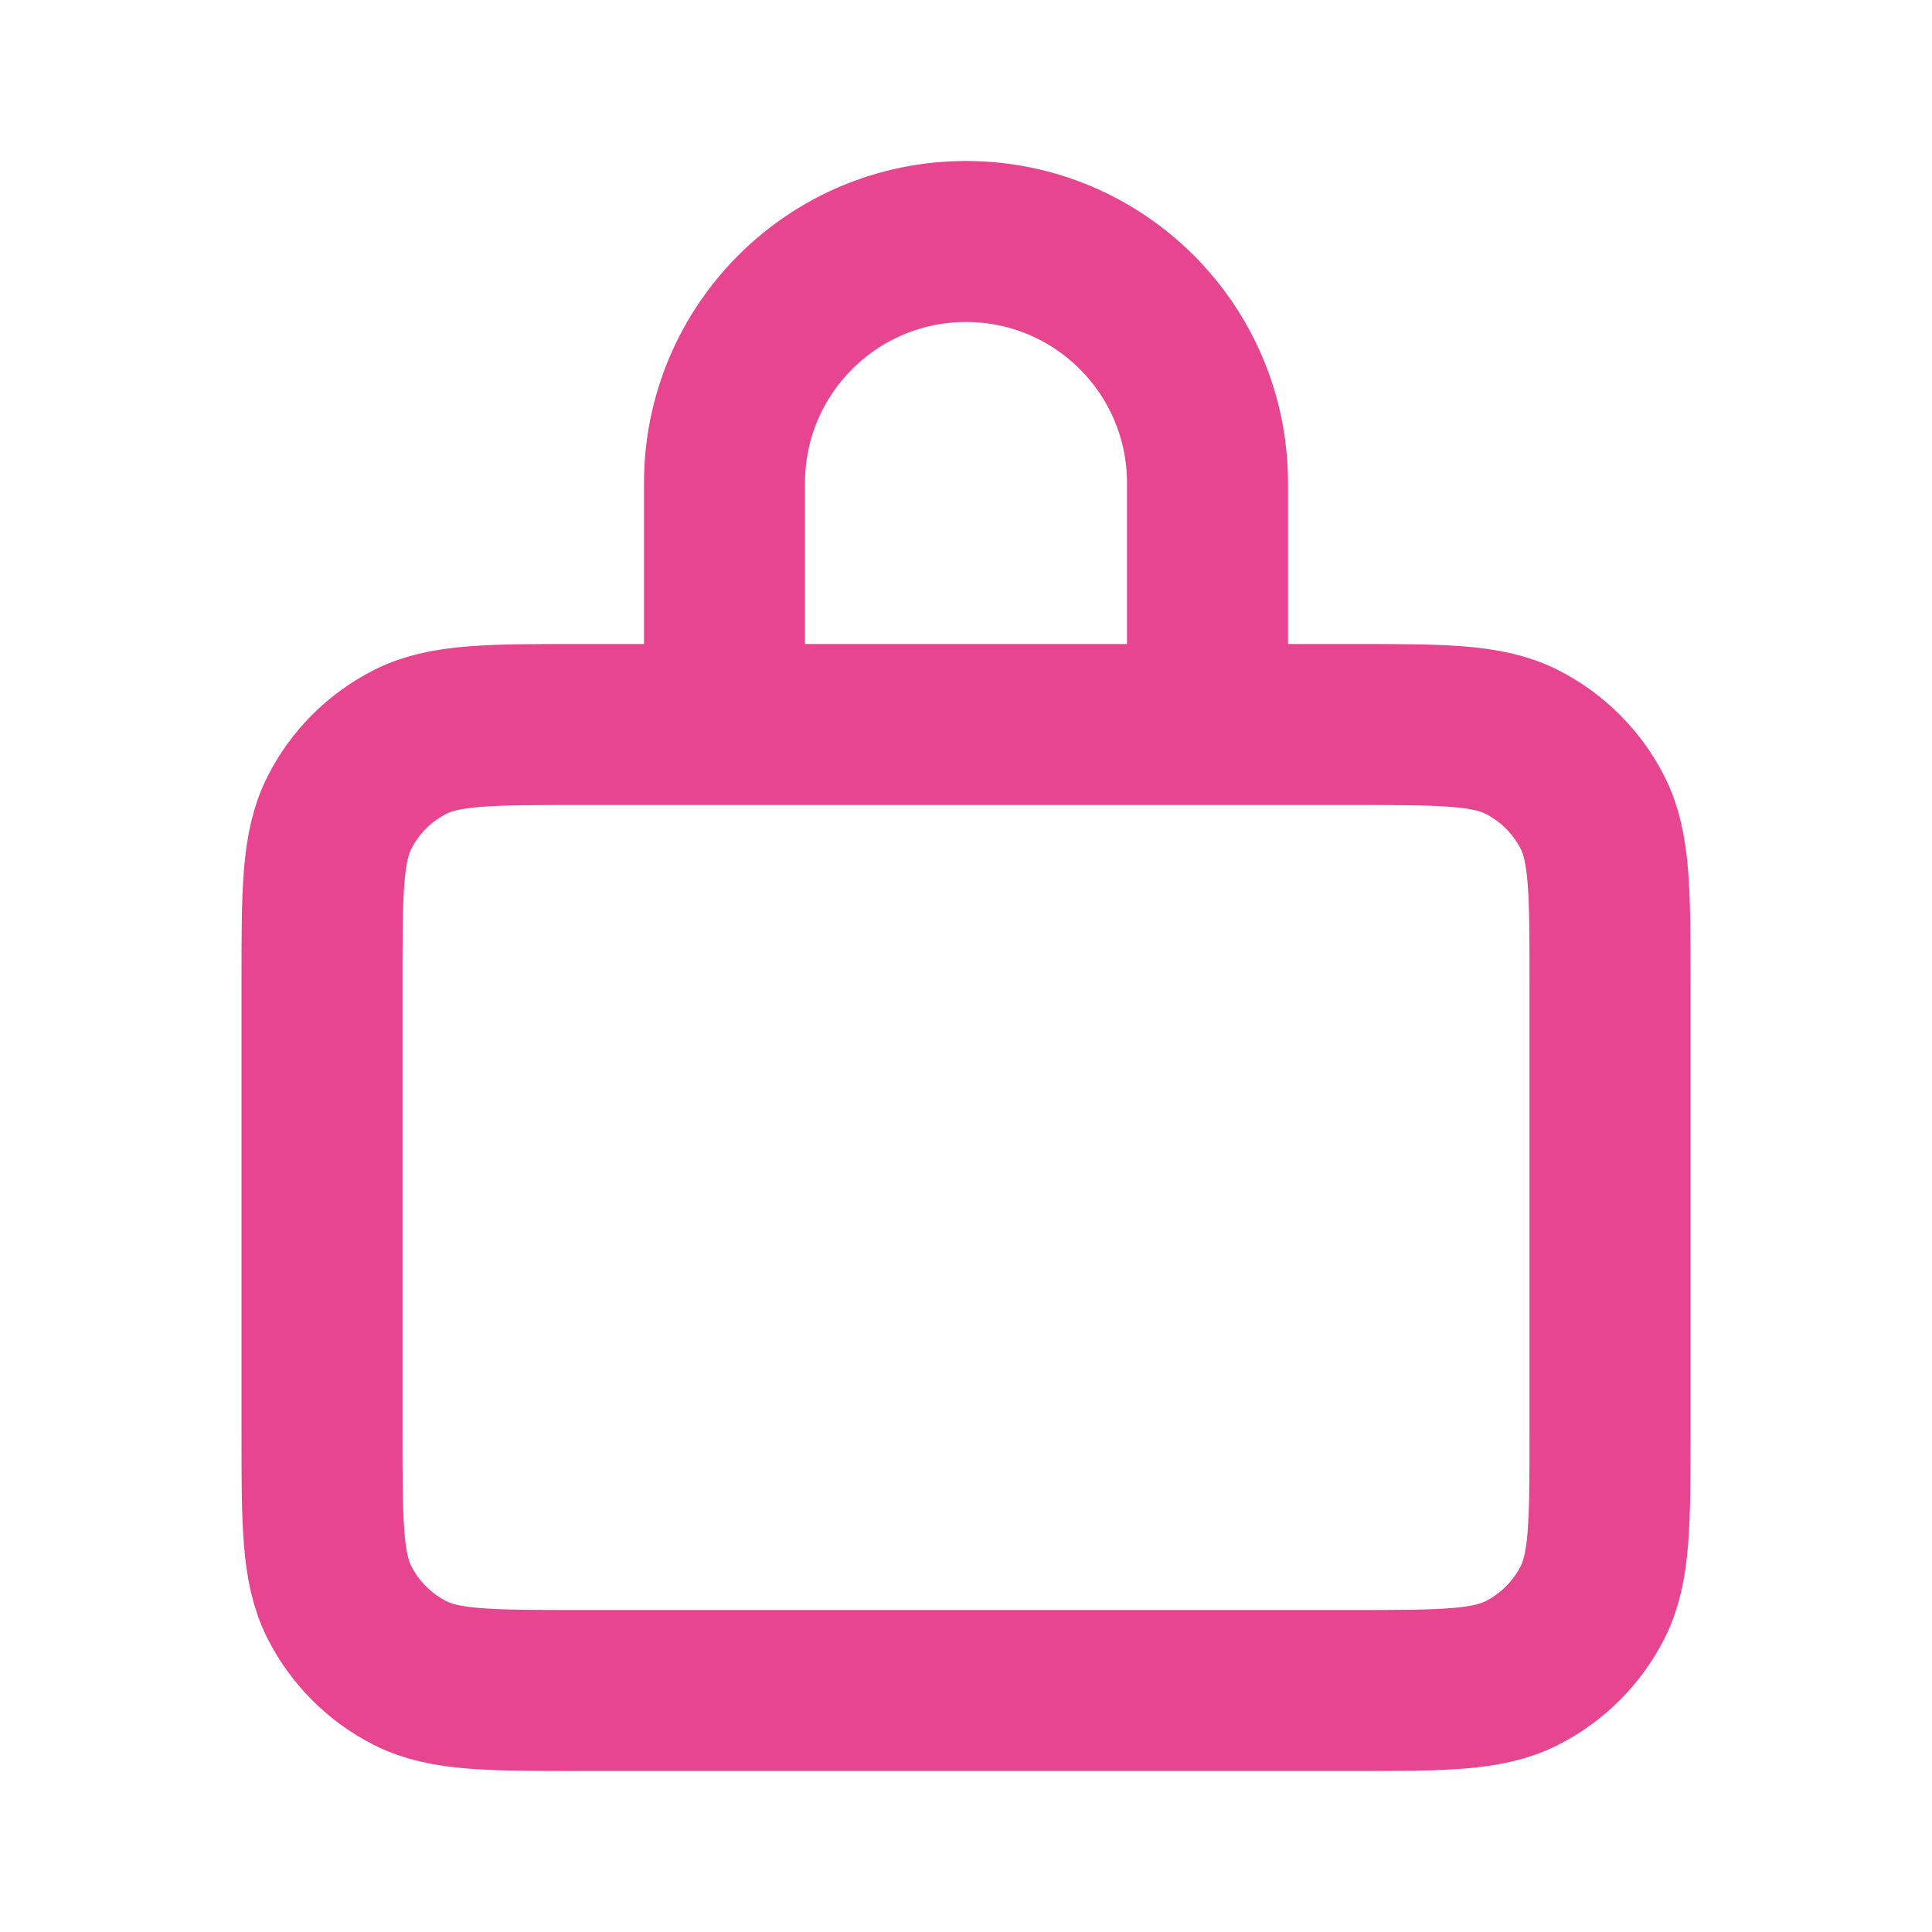
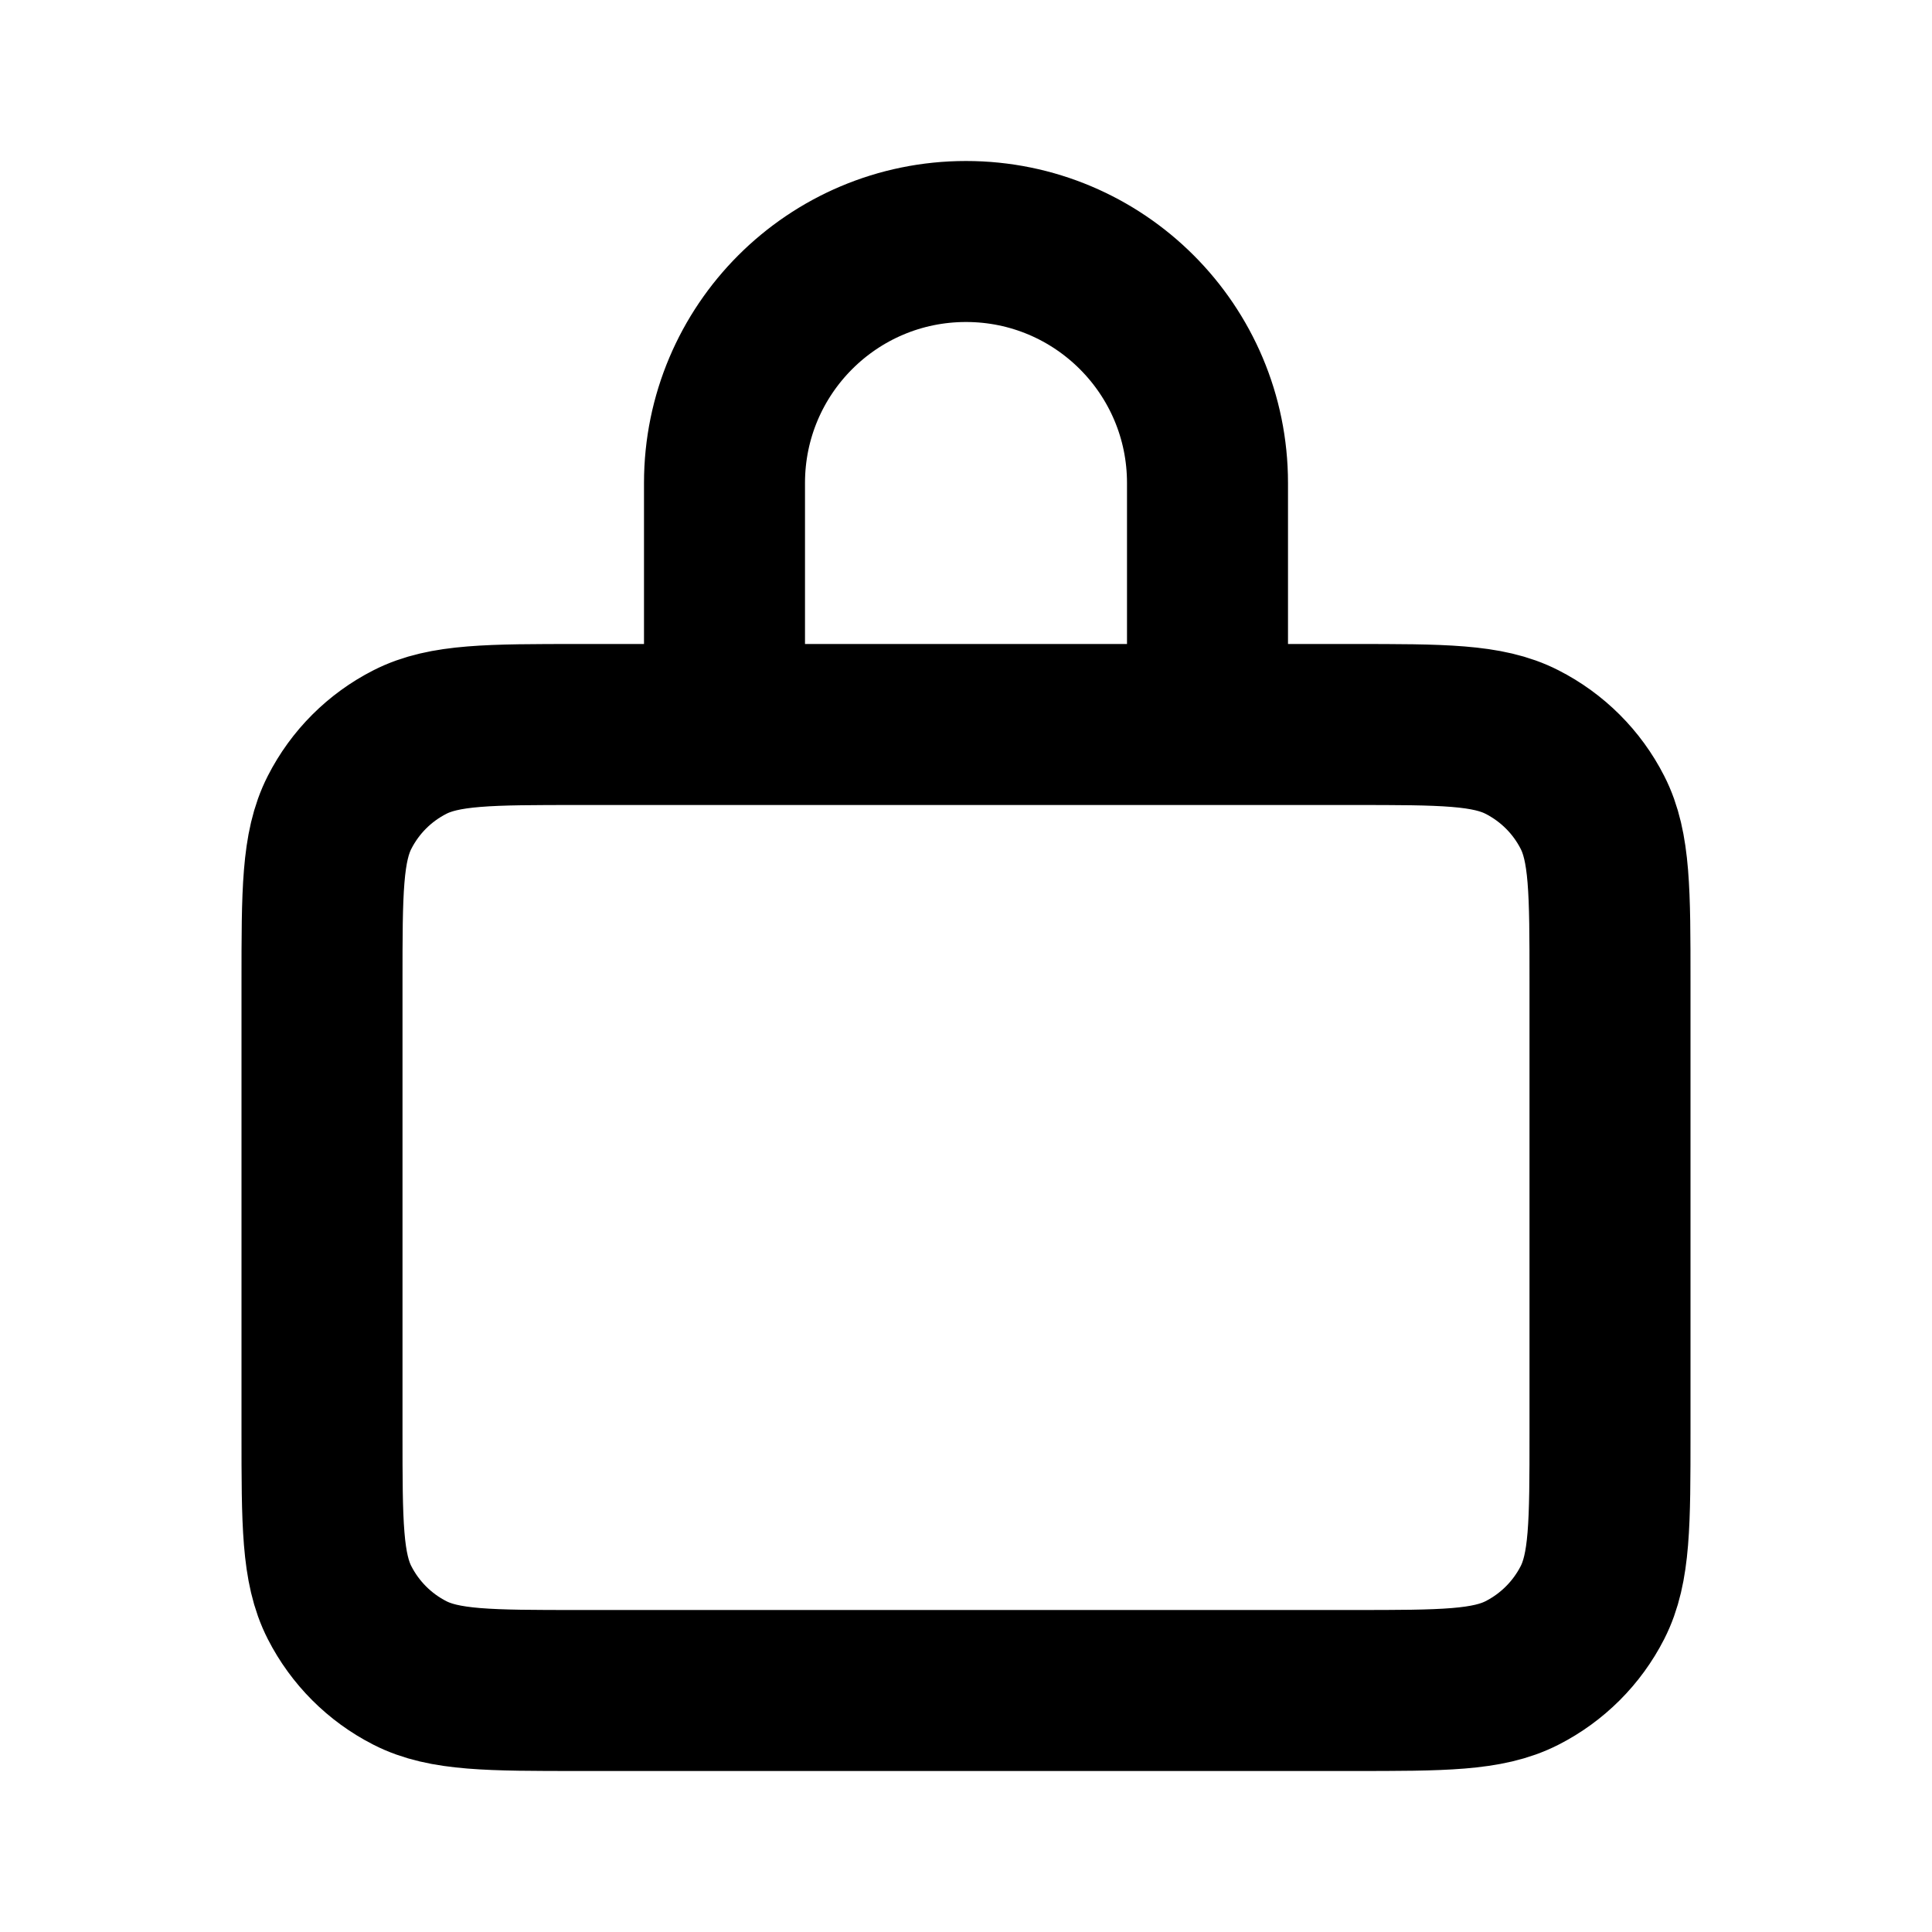
<svg xmlns="http://www.w3.org/2000/svg" width="24" height="24" viewBox="0 0 24 24" fill="none">
-   <path d="M9.23 9H7.2C6.08 9 5.52 9 5.092 9.218C4.715 9.41 4.41 9.715 4.218 10.092C4 10.52 4 11.08 4 12.2V17.8C4 18.92 4 19.48 4.218 19.908C4.41 20.284 4.715 20.59 5.092 20.782C5.519 21 6.079 21 7.197 21H16.803C17.921 21 18.48 21 18.907 20.782C19.284 20.59 19.59 20.284 19.782 19.908C20 19.48 20 18.922 20 17.804V12.197C20 11.079 20 10.519 19.782 10.092C19.59 9.715 19.284 9.41 18.907 9.218C18.48 9 17.92 9 16.8 9H14.769M9.23 9H14.769M9.23 9C9.103 9 9 8.897 9 8.769V6C9 4.343 10.343 3 12 3C13.657 3 15 4.343 15 6V8.769C15 8.897 14.896 9 14.769 9" stroke="#E7458F" stroke-width="2" stroke-linecap="round" stroke-linejoin="round" />
+   <path d="M9.23 9H7.2C6.08 9 5.52 9 5.092 9.218C4.715 9.41 4.41 9.715 4.218 10.092C4 10.52 4 11.08 4 12.2V17.8C4 18.92 4 19.48 4.218 19.908C4.41 20.284 4.715 20.59 5.092 20.782C5.519 21 6.079 21 7.197 21H16.803C17.921 21 18.48 21 18.907 20.782C19.284 20.59 19.59 20.284 19.782 19.908C20 19.48 20 18.922 20 17.804V12.197C20 11.079 20 10.519 19.782 10.092C19.59 9.715 19.284 9.41 18.907 9.218C18.48 9 17.92 9 16.8 9H14.769M9.23 9H14.769M9.23 9C9.103 9 9 8.897 9 8.769V6C9 4.343 10.343 3 12 3C13.657 3 15 4.343 15 6V8.769C15 8.897 14.896 9 14.769 9" stroke="currentColor" stroke-width="2" stroke-linecap="round" stroke-linejoin="round" />
</svg>
